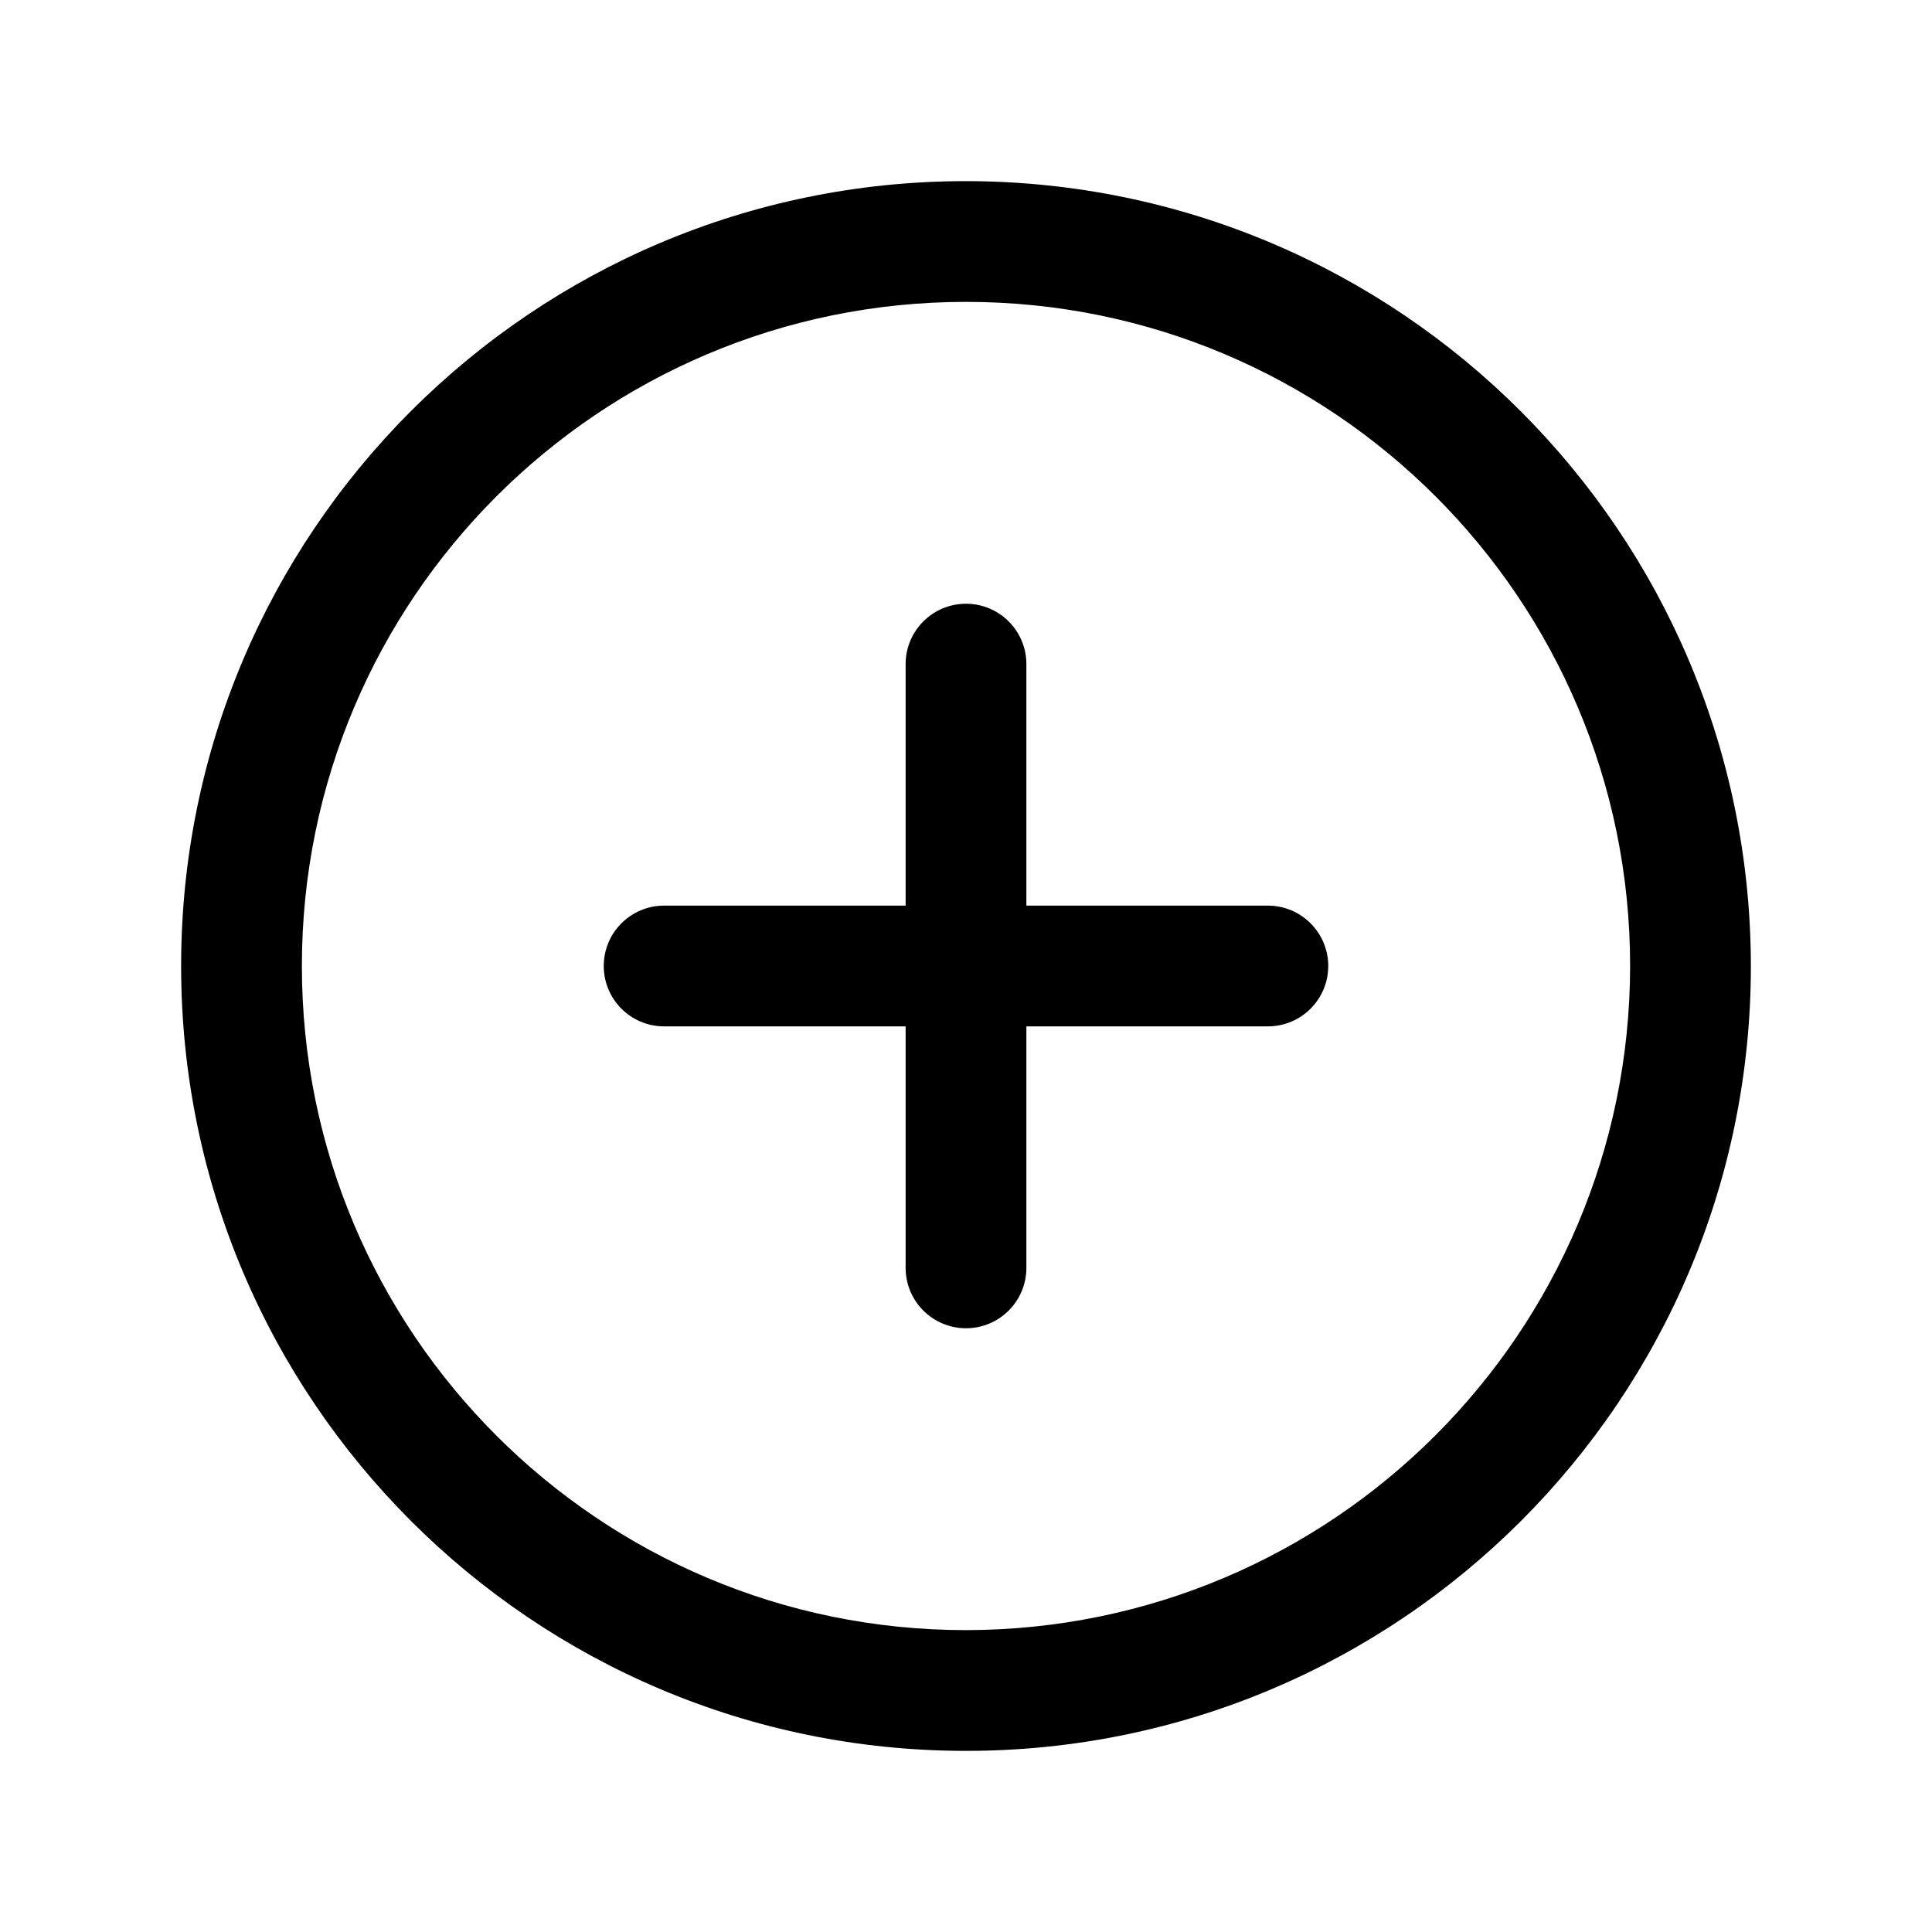
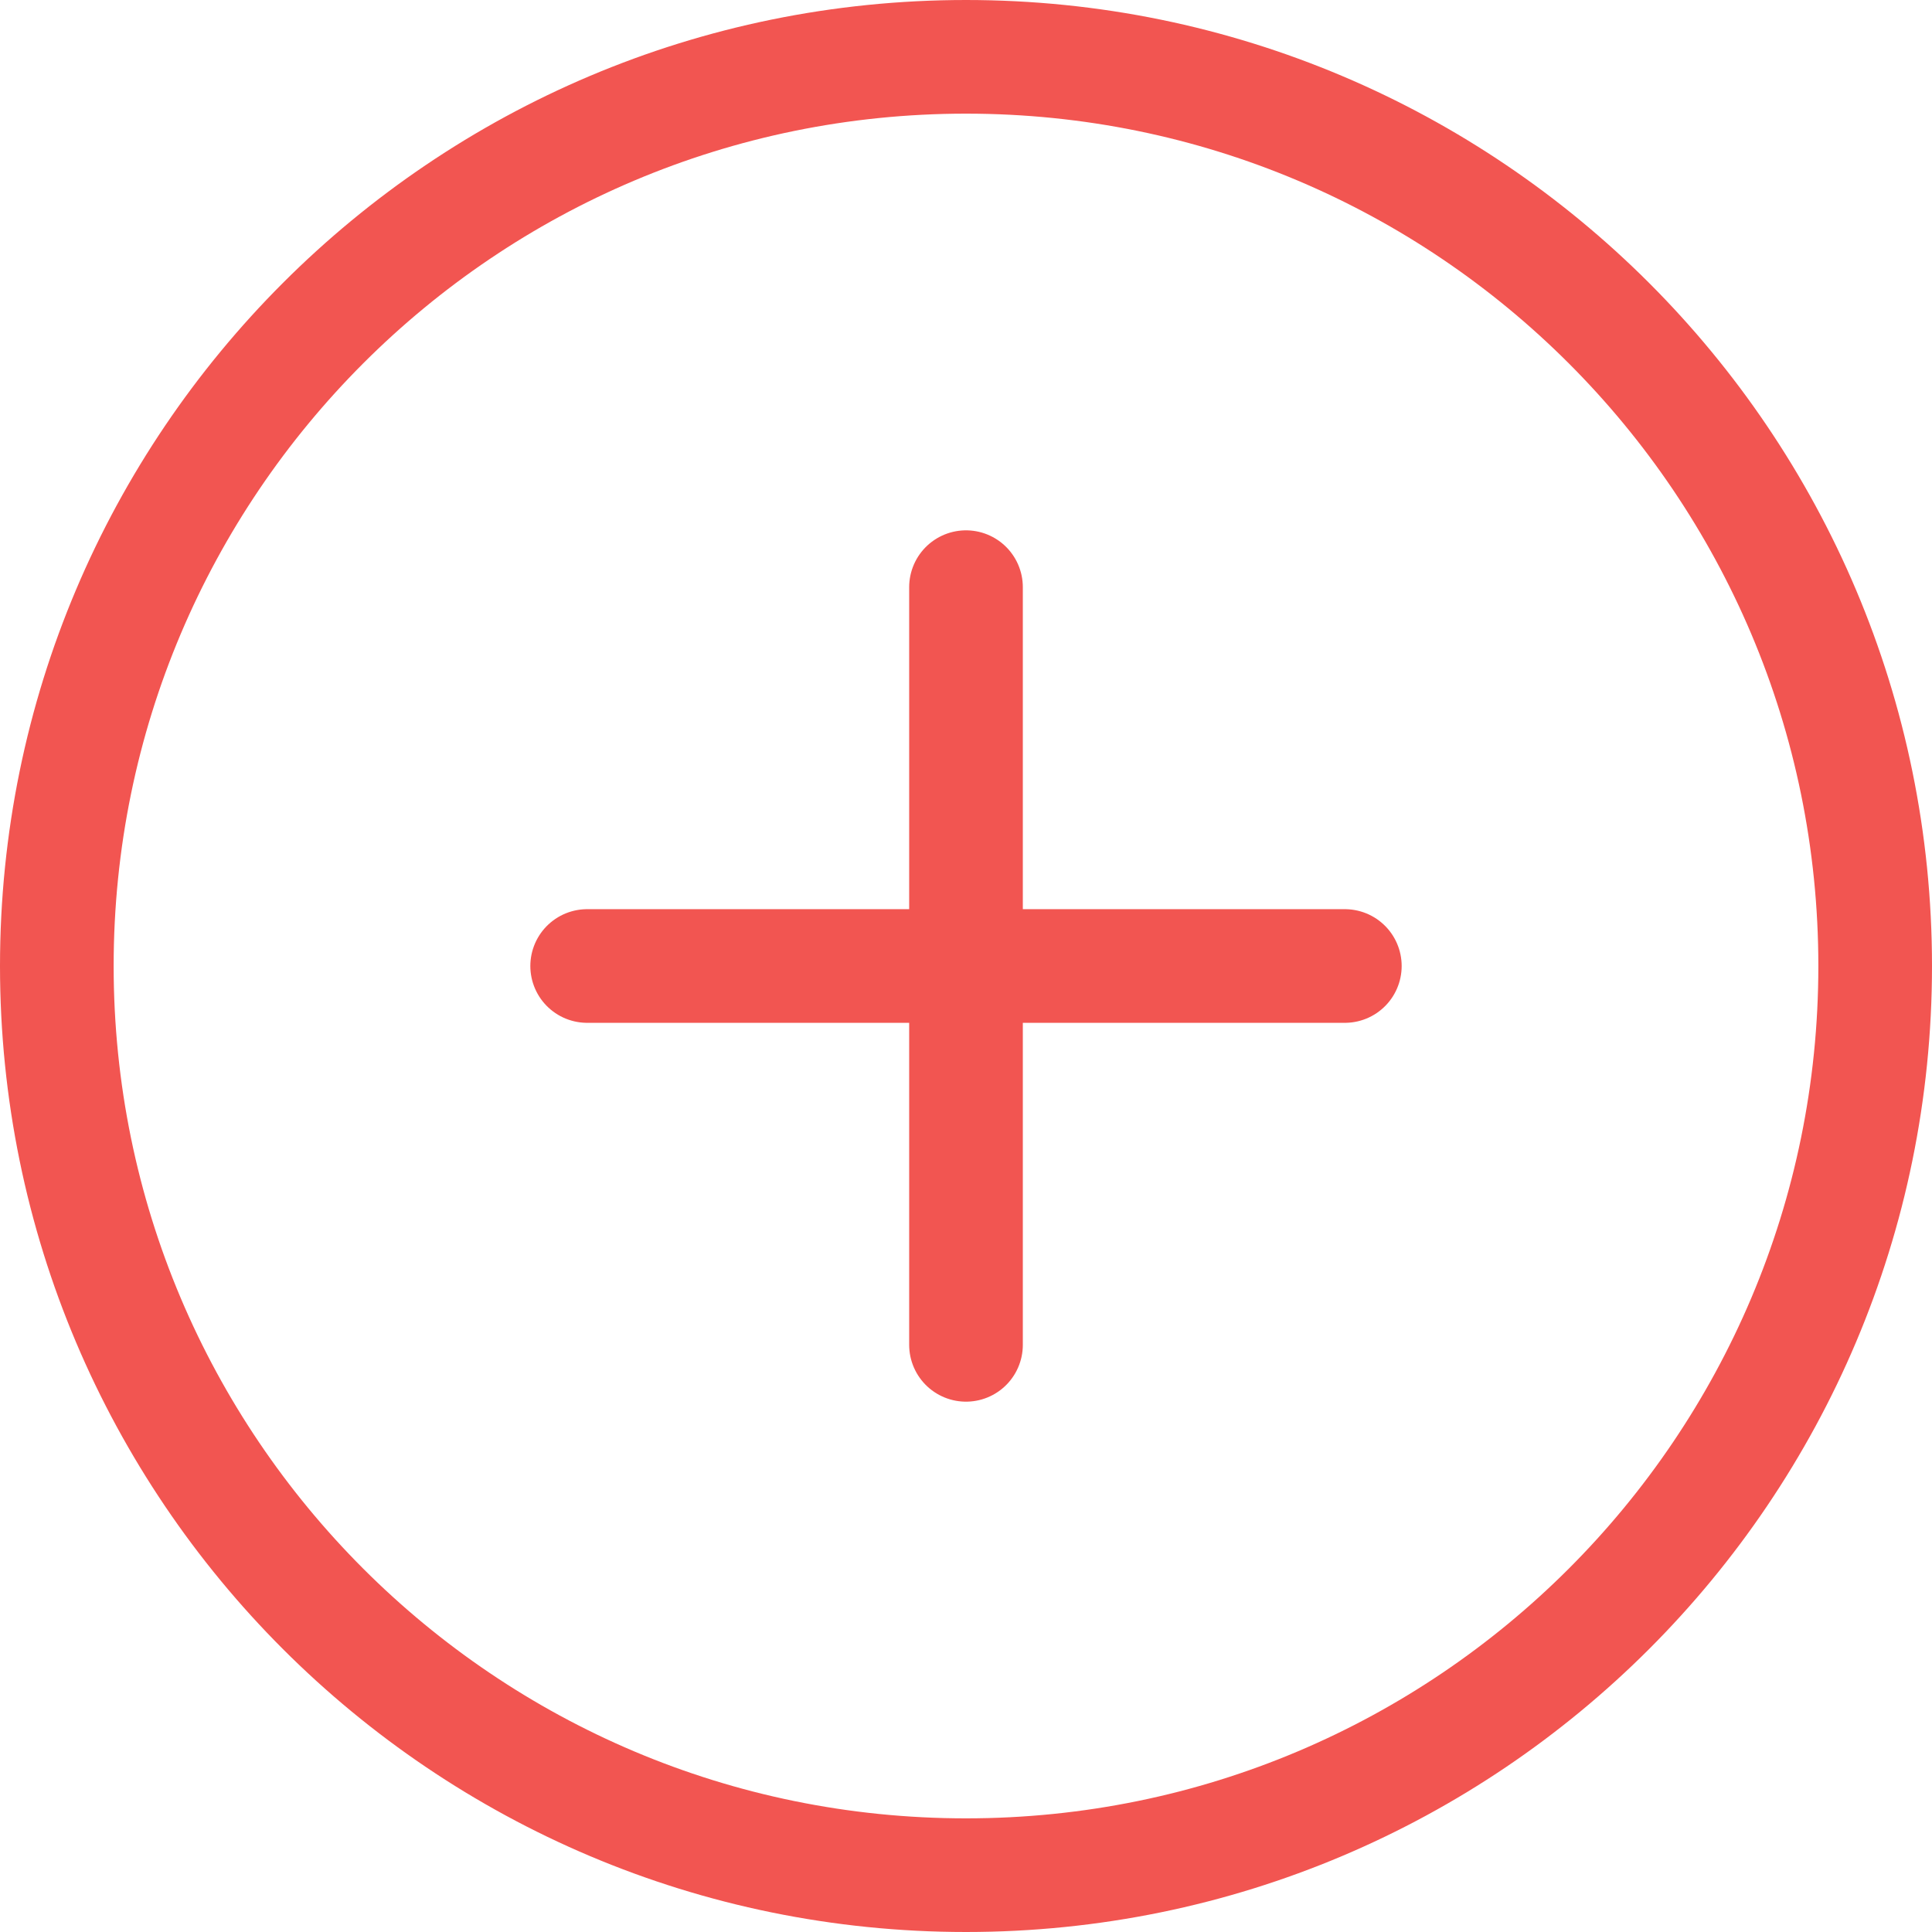
- <svg xmlns="http://www.w3.org/2000/svg" width="32" height="32" fill="#000000" viewBox="0 0 256 256">
-   <path d="M128,24A104,104,0,1,0,232,128,104.11,104.11,0,0,0,128,24Zm0,192a88,88,0,1,1,88-88A88.1,88.1,0,0,1,128,216Zm48-88a8,8,0,0,1-8,8H136v32a8,8,0,0,1-16,0V136H88a8,8,0,0,1,0-16h32V88a8,8,0,0,1,16,0v32h32A8,8,0,0,1,176,128Z" />
+ <svg xmlns="http://www.w3.org/2000/svg" width="34" height="34" viewBox="0 0 34 34" fill="none">
+   <path d="M17 33C25.837 33 33 25.837 33 17C33 8.163 25.837 1 17 1C8.163 1 1 8.163 1 17C1 25.837 8.163 33 17 33Z" stroke="#F25551" stroke-width="2" stroke-miterlimit="10" />
+   <path d="M10.333 17H23.667" stroke="#F25551" stroke-width="2" stroke-linecap="round" stroke-linejoin="round" />
+   <path d="M17 10.333V23.667" stroke="#F25551" stroke-width="2" stroke-linecap="round" stroke-linejoin="round" />
</svg>
